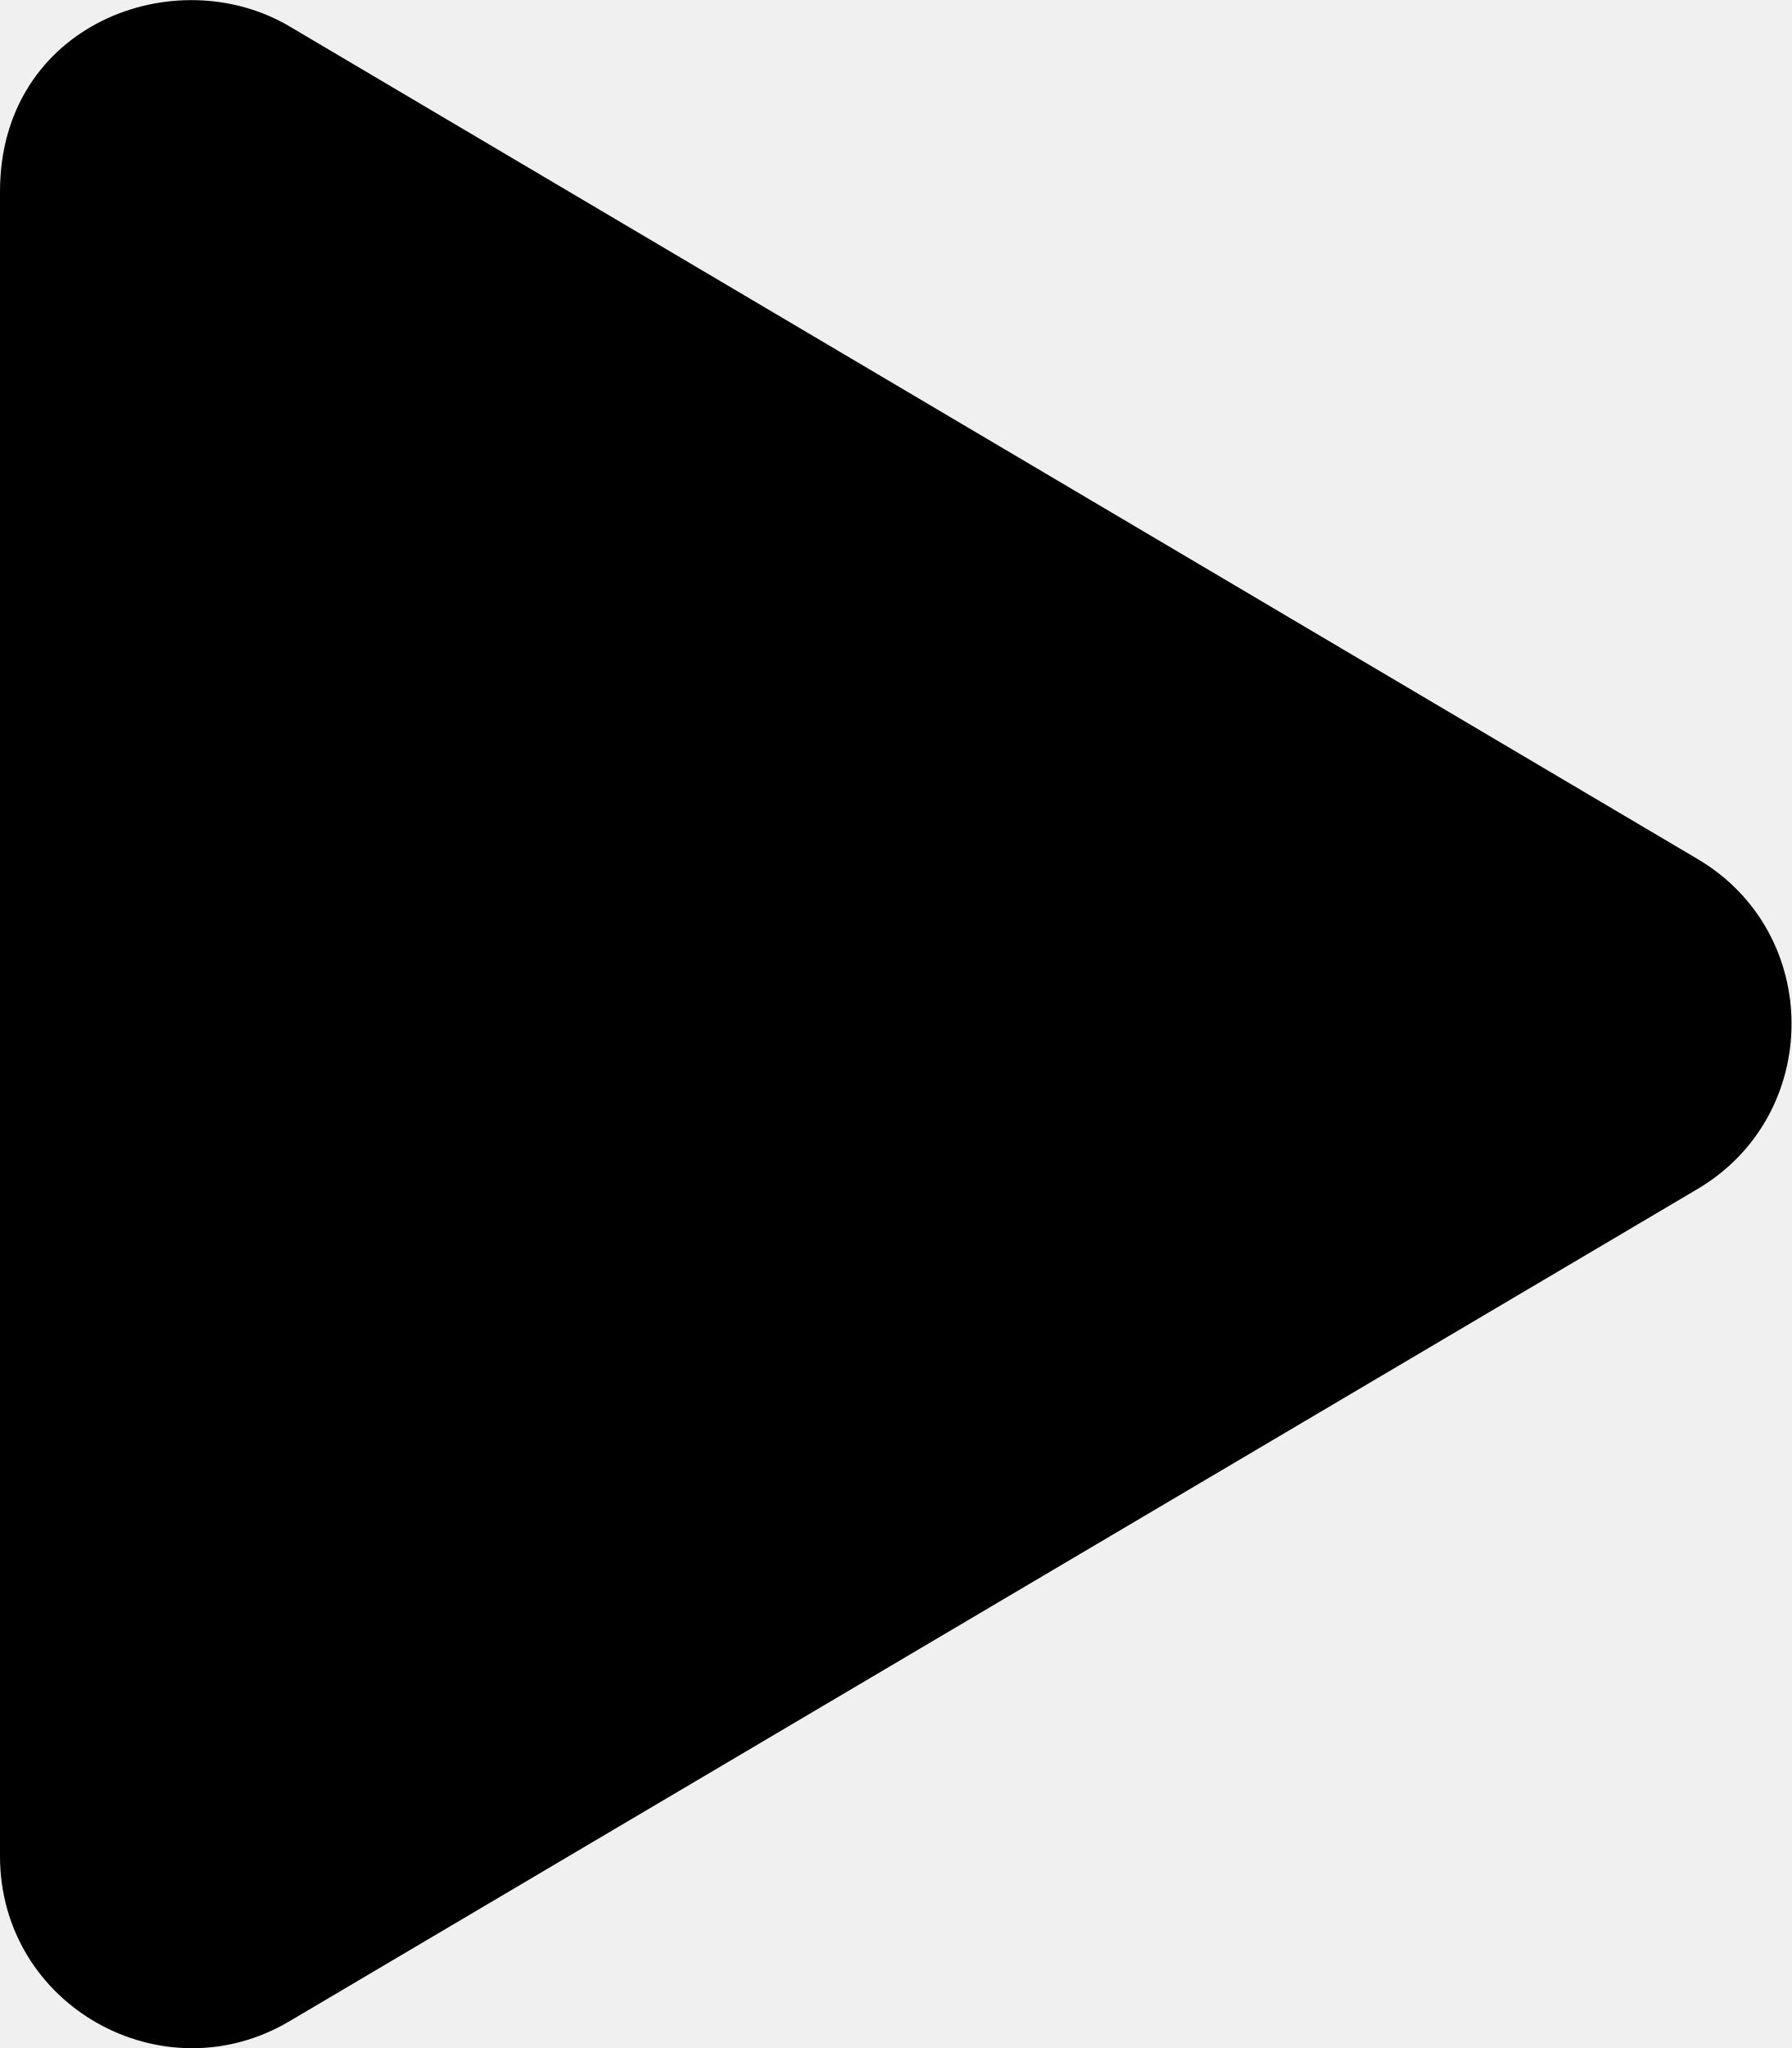
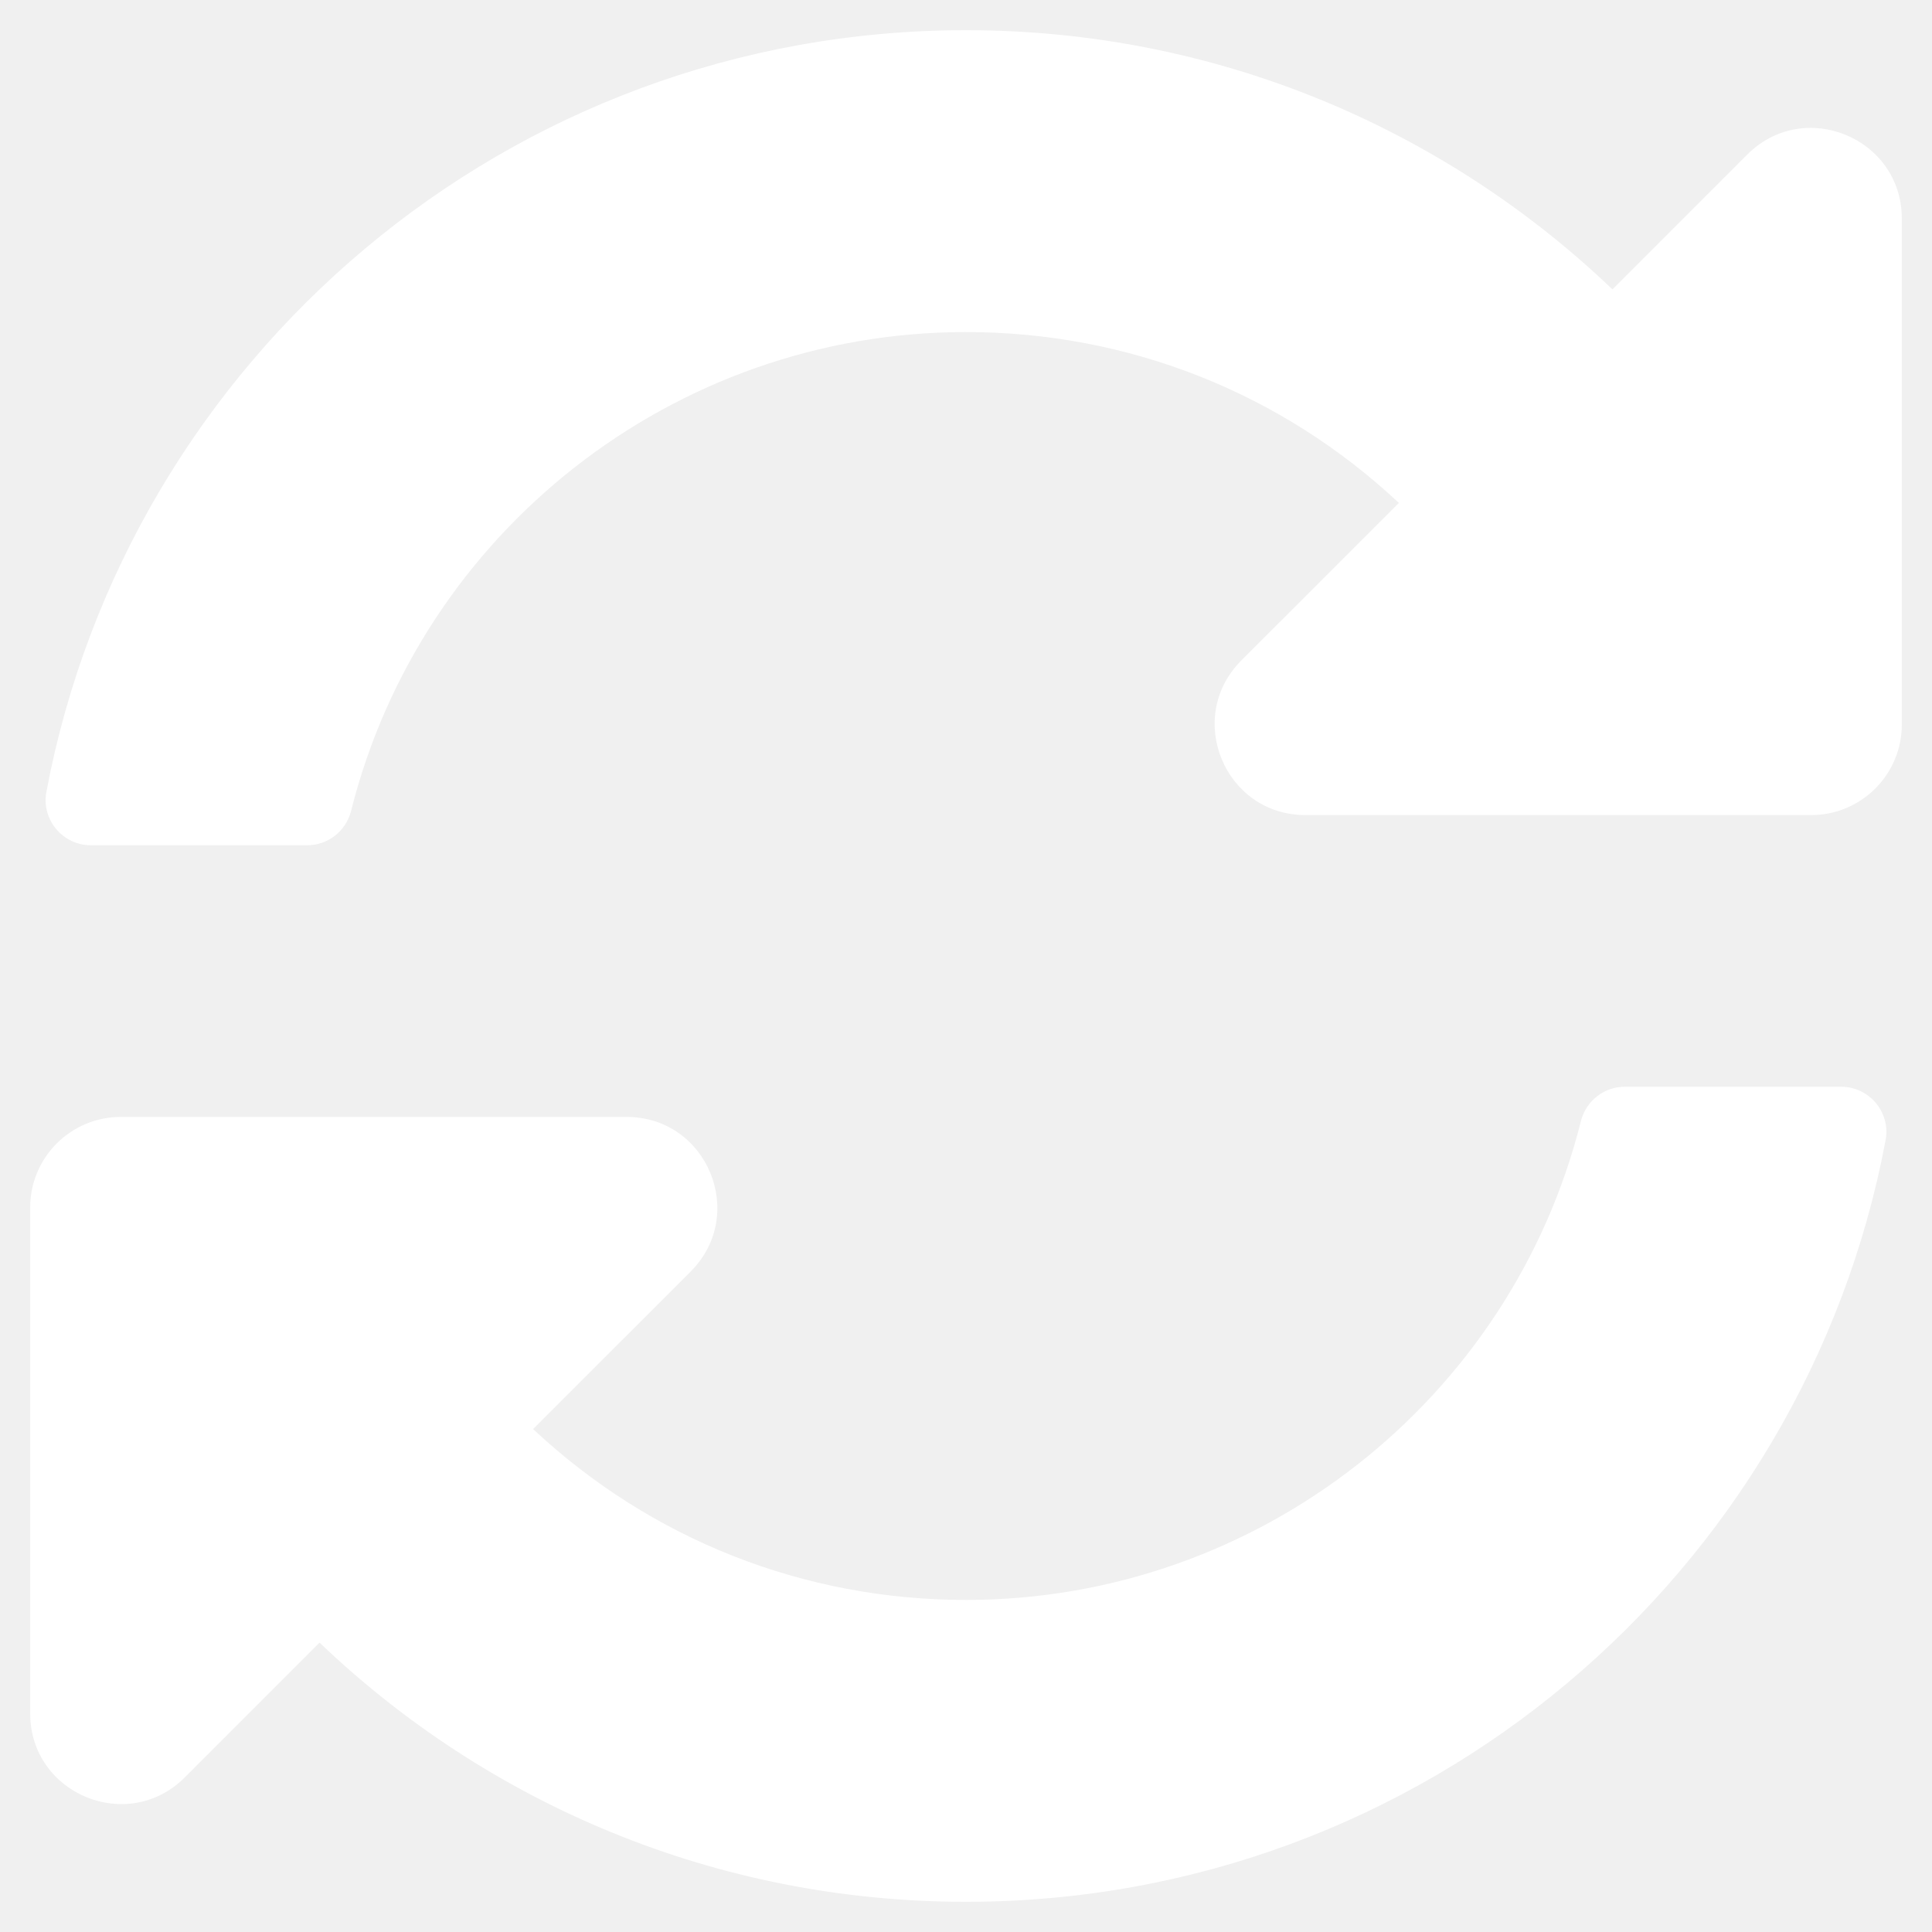
- <svg xmlns="http://www.w3.org/2000/svg" aria-hidden="true" data-prefix="fas" data-icon="play" class="svg-inline--fa fa-play fa-w-14" role="img" viewBox="0 0 448 512">
-   <path fill="currentColor" d="M424.4 214.7L72.4 6.6C43.8-10.3 0 6.1 0 47.9V464c0 37.5 40.7 60.1 72.4 41.3l352-208c31.4-18.5 31.5-64.1 0-82.6z" />
+ <svg xmlns="http://www.w3.org/2000/svg" aria-hidden="true" data-prefix="fas" data-icon="sync-alt" class="svg-inline--fa fa-sync-alt fa-w-16" role="img" viewBox="0 0 512 512">
+   <path fill="#fff " d="M370.72 133.28C339.458 104.008 298.888 87.962 255.848 88c-77.458.068-144.328 53.178-162.791 126.85-1.344 5.363-6.122 9.15-11.651 9.15H24.103c-7.498 0-13.194-6.807-11.807-14.176C33.933 94.924 134.813 8 256 8c66.448 0 126.791 26.136 171.315 68.685L463.03 40.97C478.149 25.851 504 36.559 504 57.941V192c0 13.255-10.745 24-24 24H345.941c-21.382 0-32.09-25.851-16.971-40.971l41.75-41.749zM32 296h134.059c21.382 0 32.09 25.851 16.971 40.971l-41.75 41.75c31.262 29.273 71.835 45.319 114.876 45.28 77.418-.07 144.315-53.144 162.787-126.849 1.344-5.363 6.122-9.15 11.651-9.15h57.304c7.498 0 13.194 6.807 11.807 14.176C478.067 417.076 377.187 504 256 504c-66.448 0-126.791-26.136-171.315-68.685L48.97 471.03C33.851 486.149 8 475.441 8 454.059V320c0-13.255 10.745-24 24-24z" />
</svg>
